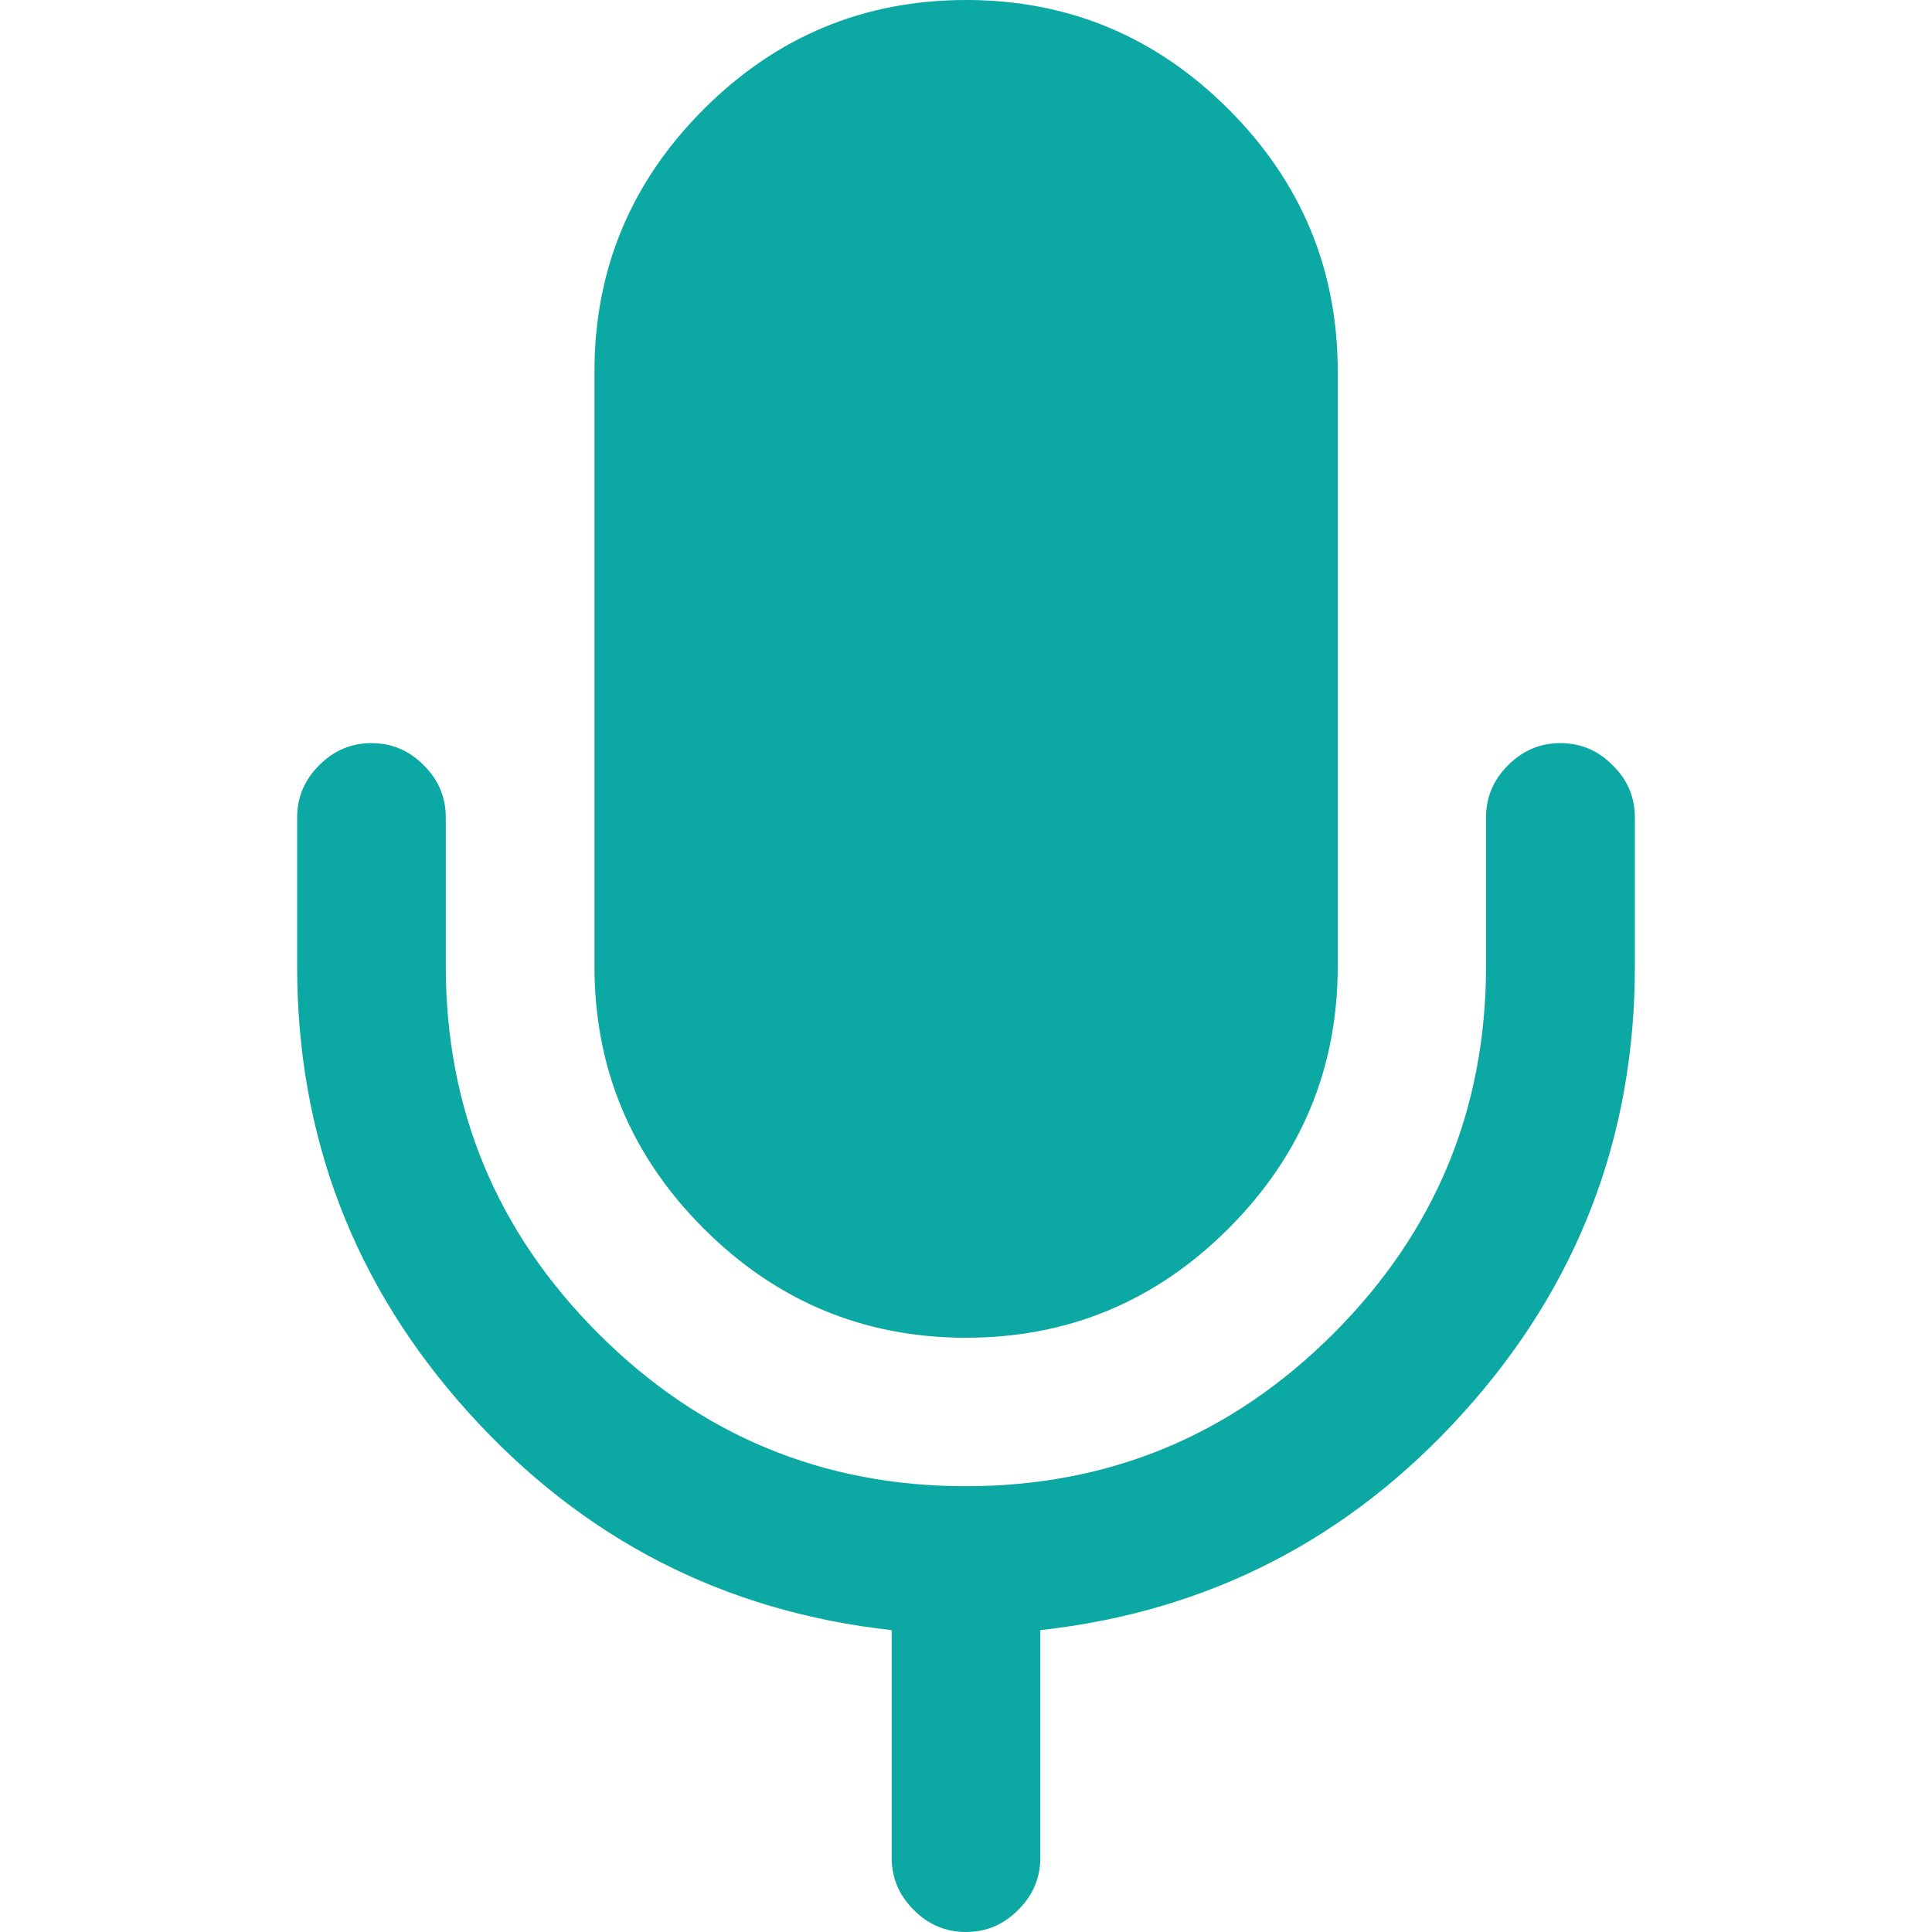
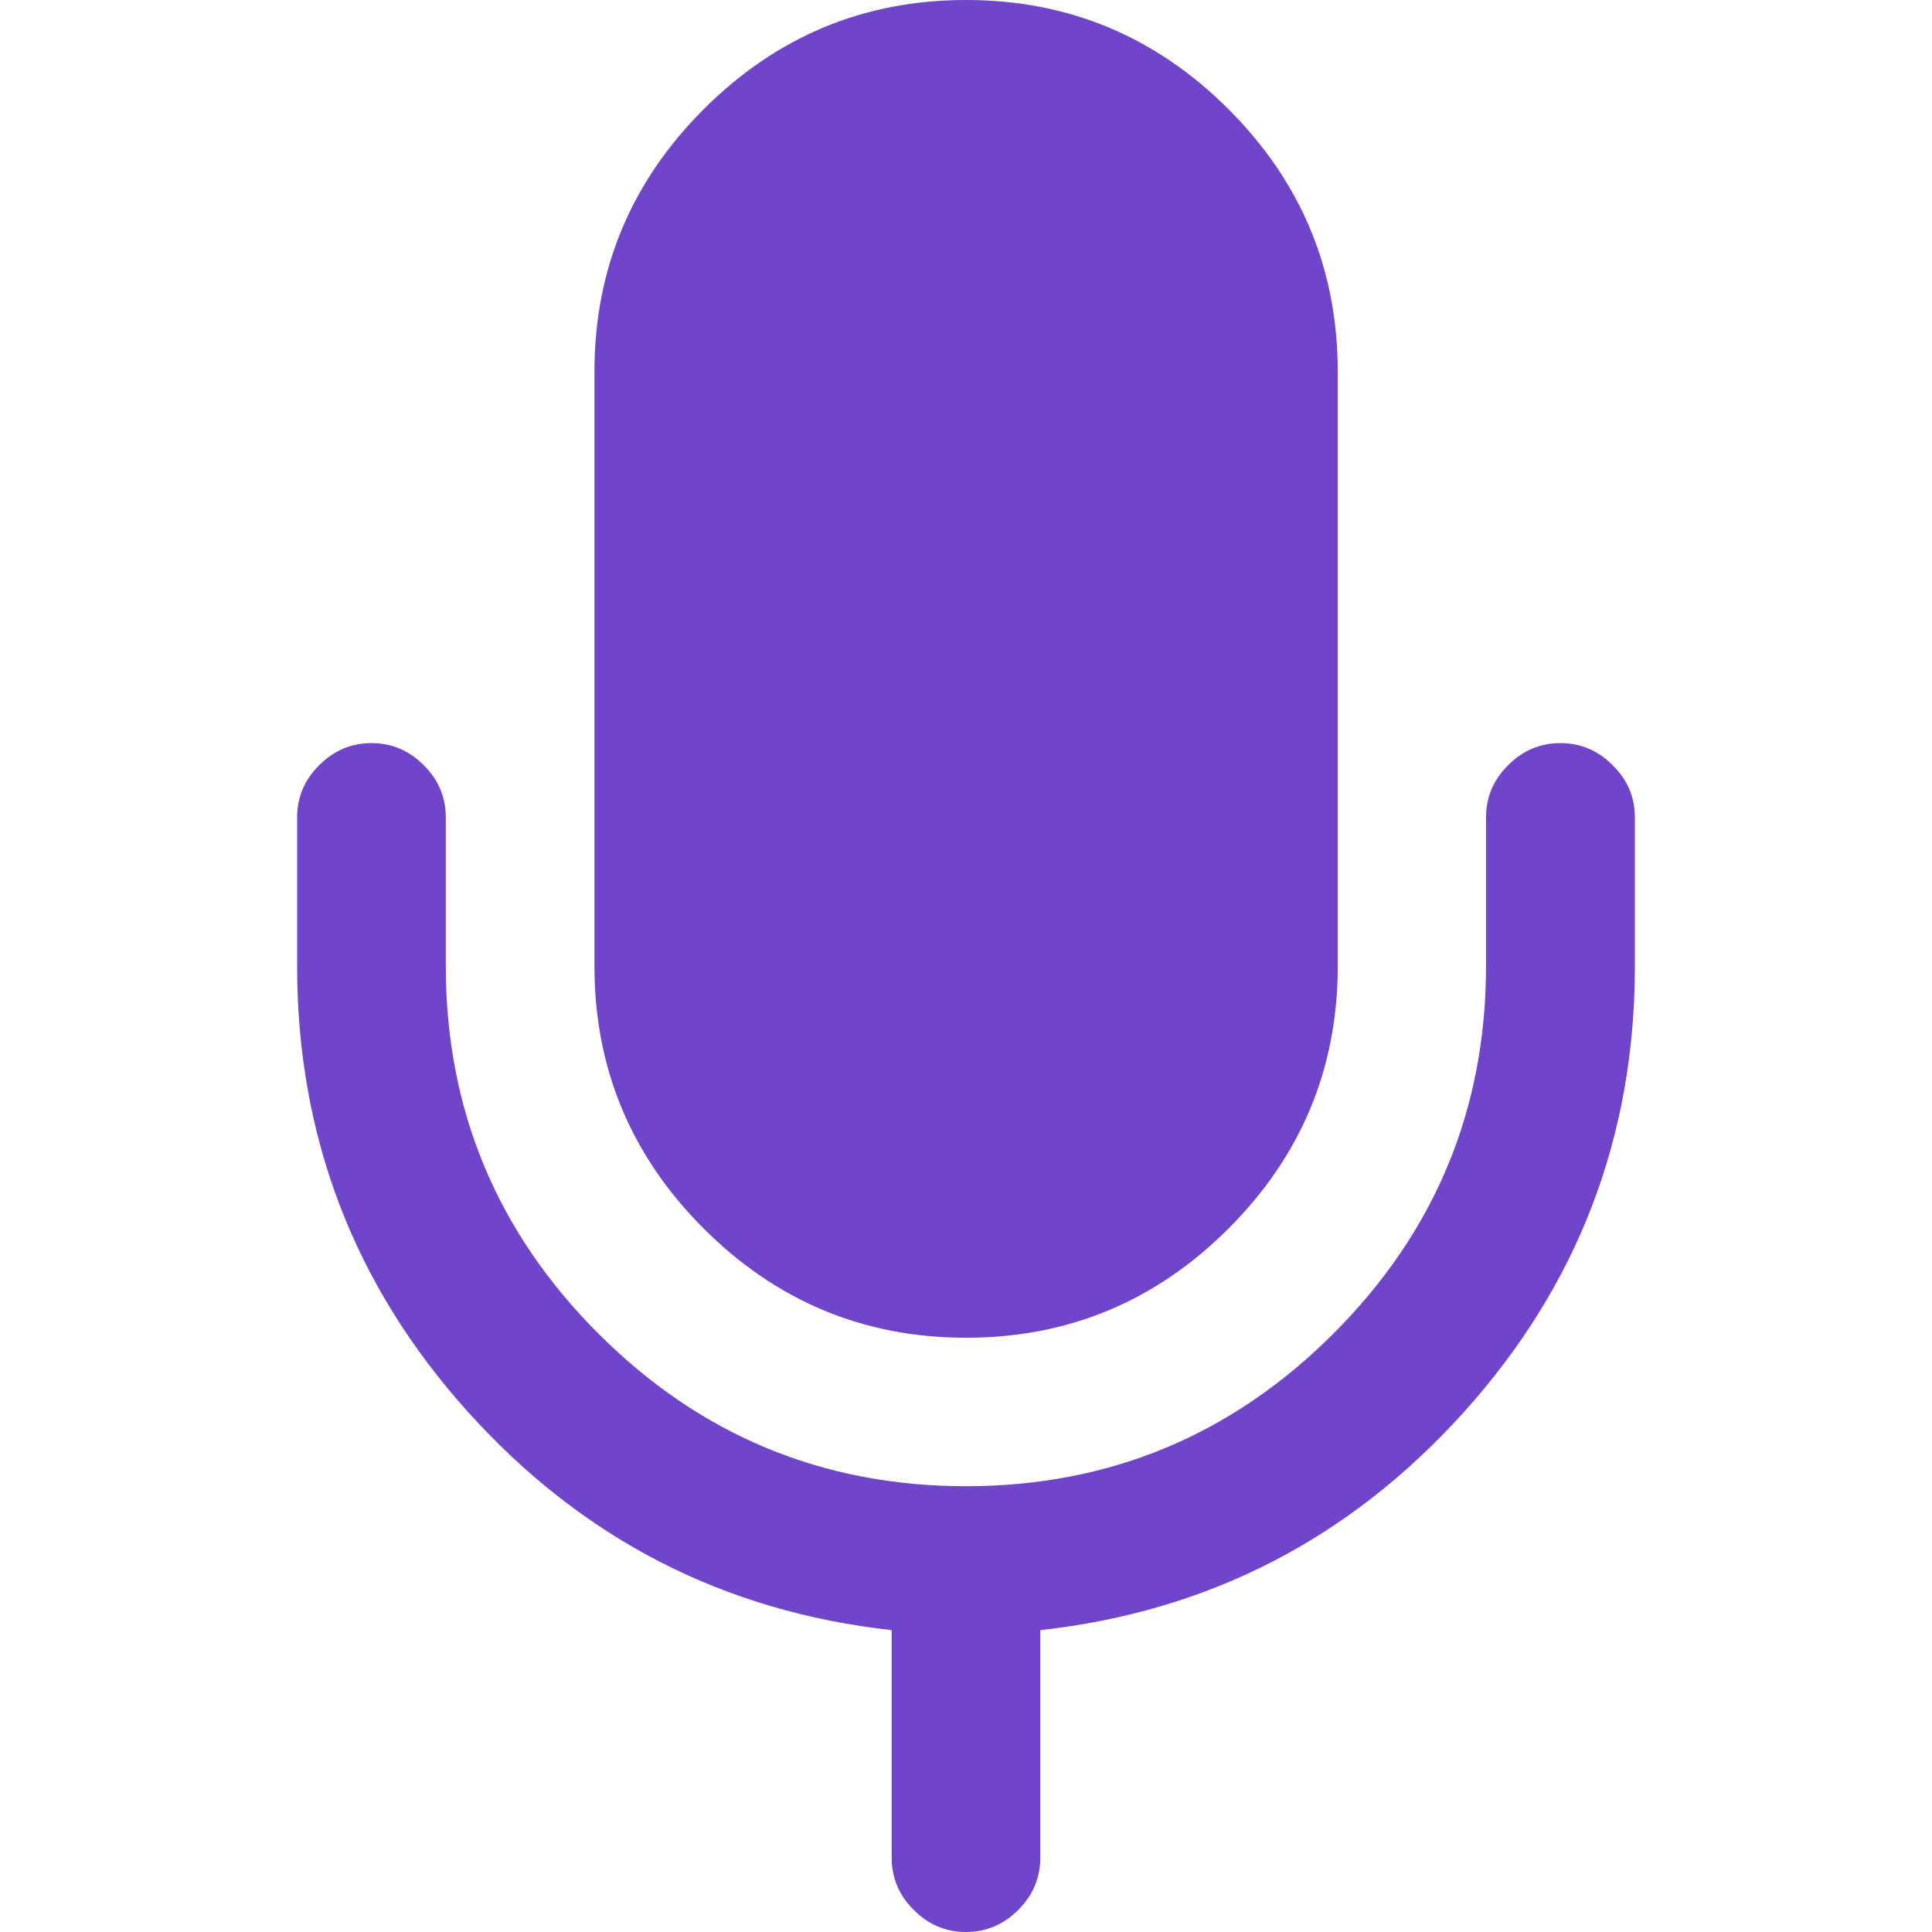
<svg xmlns="http://www.w3.org/2000/svg" viewBox="0 0 512 512">
-   <path d="M256.025 0c-27.065 0-50.264 9.667-69.545 28.947-19.28 19.28-28.945 42.48-28.945 69.545v157.533c0 27.066 9.665 50.265 28.945 69.545s42.48 28.948 69.545 28.948c27.066 0 50.265-9.667 69.545-28.948 19.28-19.28 28.948-42.479 28.948-69.545V98.492c0-27.065-9.667-50.264-28.948-69.545C306.29 9.667 283.091 0 256.025 0zM98.44 196.932c-5.33 0-9.926 1.932-13.845 5.851-3.919 3.919-5.854 8.516-5.854 13.846v39.396c0 45.301 15.154 84.75 45.406 118.295 30.247 33.538 67.65 52.766 112.155 57.682V492.3c0 5.33 1.935 9.98 5.853 13.847C246.021 510.068 250.67 512 256 512s9.927-1.933 13.846-5.852c3.918-3.918 5.851-8.518 5.851-13.847V432c44.506-4.915 81.91-24.142 112.157-57.68 30.252-33.545 45.406-72.942 45.406-118.296V216.63c0-5.33-1.934-9.98-5.905-13.846-3.866-3.919-8.518-5.851-13.847-5.851-5.33 0-9.927 1.932-13.846 5.851-3.919 3.919-5.851 8.516-5.851 13.846v39.396c0 37.934-13.48 70.434-40.442 97.395-26.961 26.961-59.46 40.441-97.394 40.441-37.934 0-70.434-13.48-97.395-40.441-26.961-26.961-40.441-59.461-40.441-97.395V216.63c0-5.33-1.935-9.98-5.854-13.846-3.866-3.919-8.516-5.851-13.846-5.851z" fill="#0ca8a4" />
+   <path d="M256.025 0c-27.065 0-50.264 9.667-69.545 28.947-19.28 19.28-28.945 42.48-28.945 69.545v157.533c0 27.066 9.665 50.265 28.945 69.545s42.48 28.948 69.545 28.948c27.066 0 50.265-9.667 69.545-28.948 19.28-19.28 28.948-42.479 28.948-69.545V98.492c0-27.065-9.667-50.264-28.948-69.545C306.29 9.667 283.091 0 256.025 0zM98.44 196.932c-5.33 0-9.926 1.932-13.845 5.851-3.919 3.919-5.854 8.516-5.854 13.846v39.396c0 45.301 15.154 84.75 45.406 118.295 30.247 33.538 67.65 52.766 112.155 57.682V492.3c0 5.33 1.935 9.98 5.853 13.847C246.021 510.068 250.67 512 256 512s9.927-1.933 13.846-5.852c3.918-3.918 5.851-8.518 5.851-13.847V432c44.506-4.915 81.91-24.142 112.157-57.68 30.252-33.545 45.406-72.942 45.406-118.296V216.63c0-5.33-1.934-9.98-5.905-13.846-3.866-3.919-8.518-5.851-13.847-5.851-5.33 0-9.927 1.932-13.846 5.851-3.919 3.919-5.851 8.516-5.851 13.846v39.396c0 37.934-13.48 70.434-40.442 97.395-26.961 26.961-59.46 40.441-97.394 40.441-37.934 0-70.434-13.48-97.395-40.441-26.961-26.961-40.441-59.461-40.441-97.395V216.63c0-5.33-1.935-9.98-5.854-13.846-3.866-3.919-8.516-5.851-13.846-5.851z" fill="#6f45c9" />
</svg>
